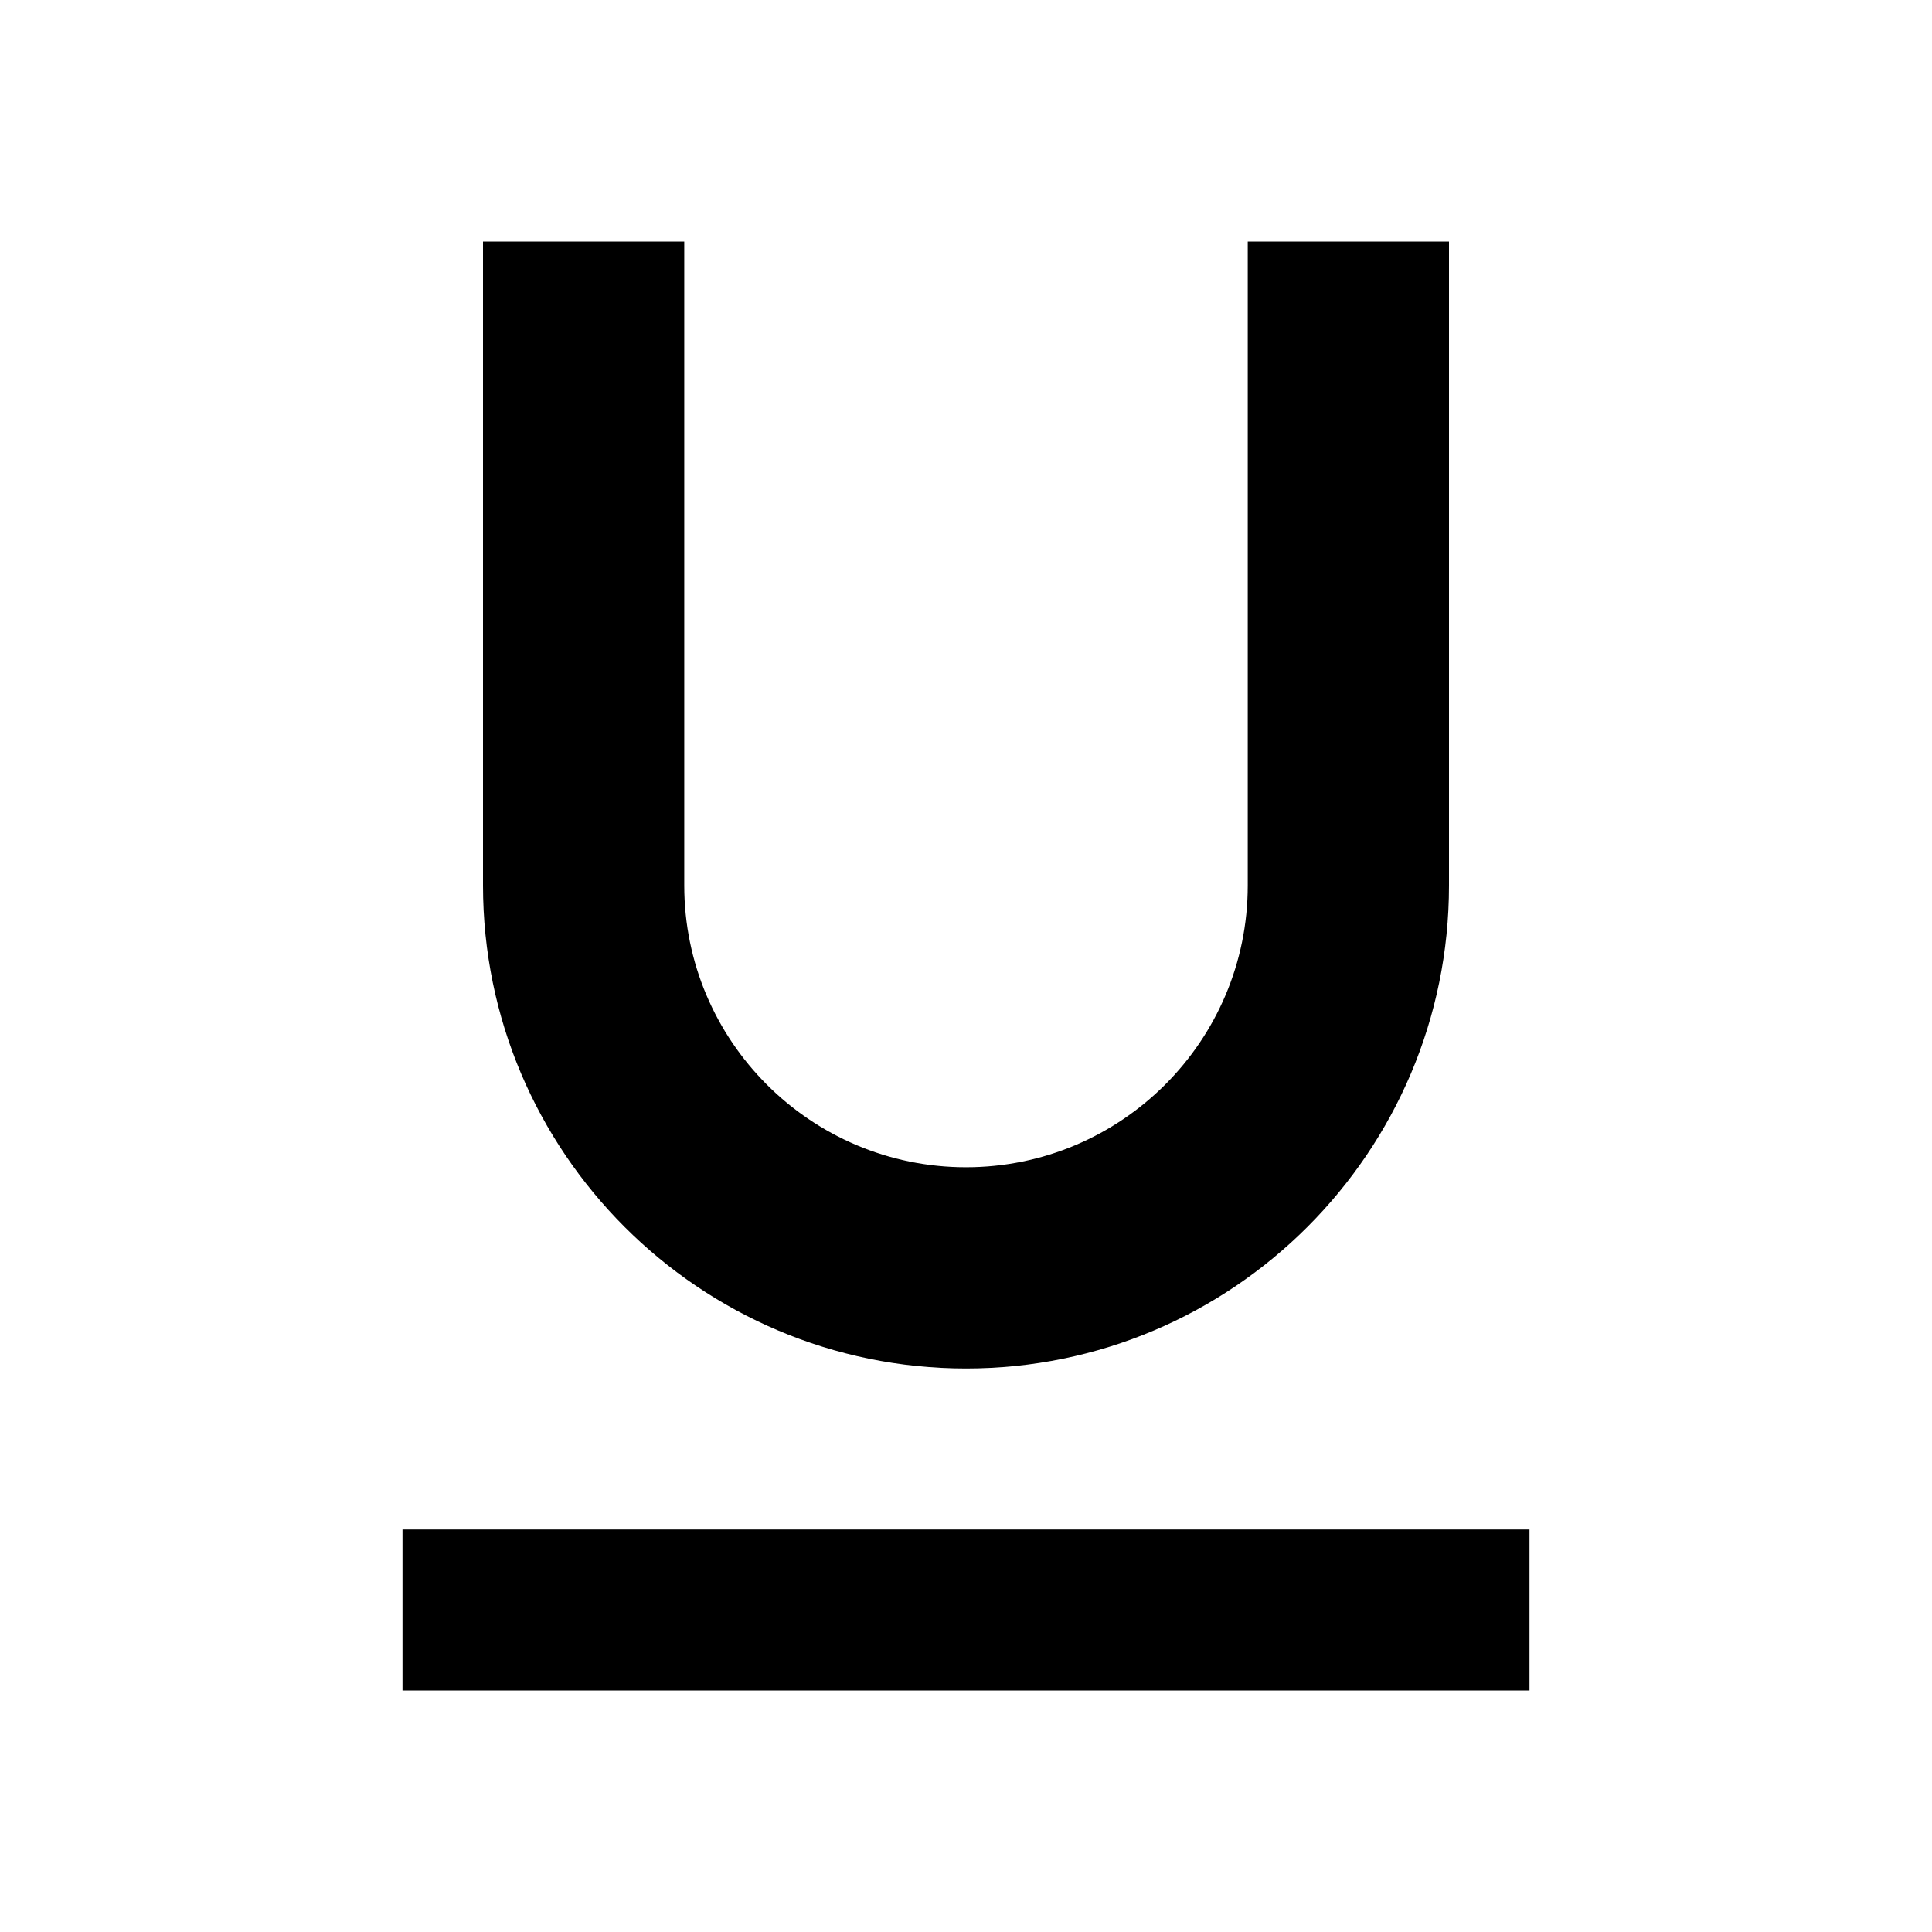
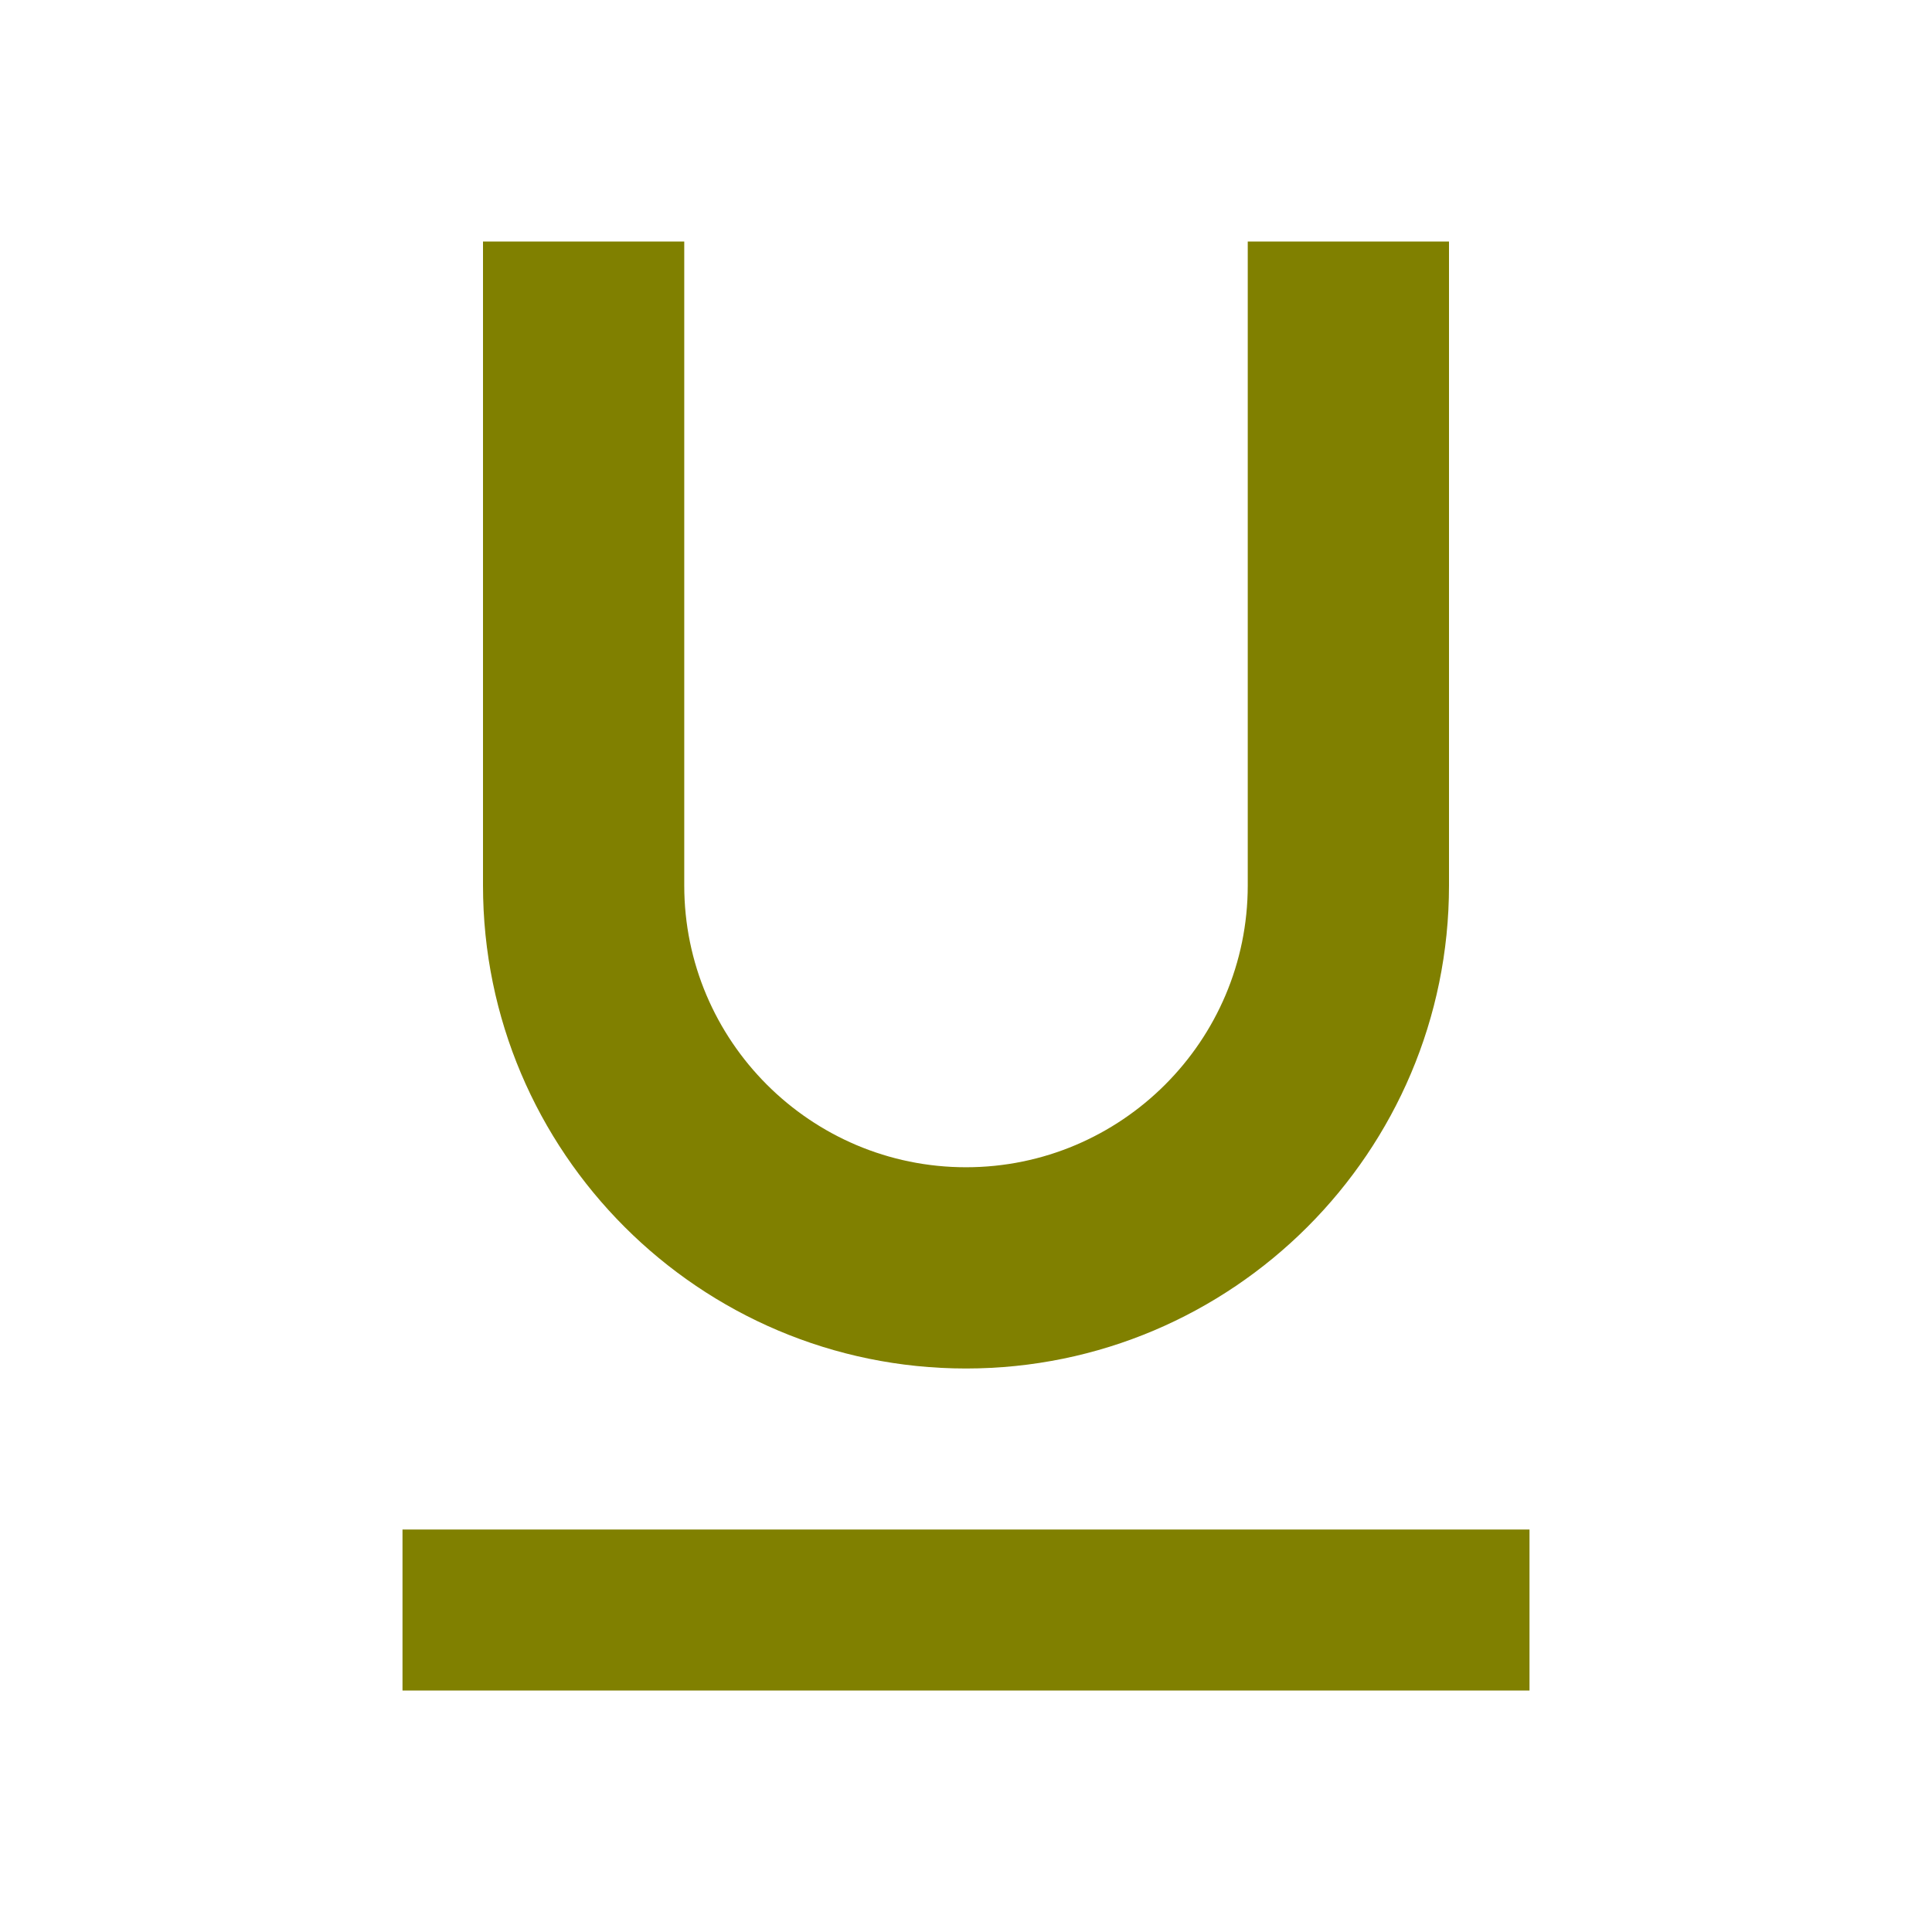
<svg xmlns="http://www.w3.org/2000/svg" height="24" viewBox="0 0 24 24" width="24">
  <path d="M0 0h24v24H0z" fill="none" />
-   <path d="M12 17c3.31 0 6-2.69 6-6V3h-2.5v8c0 1.93-1.57 3.5-3.5 3.5S8.5 12.93 8.5 11V3H6v8c0 3.31 2.69 6 6 6zm-7 2v2h14v-2H5z" />
+   <path d="M12 17c3.31 0 6-2.69 6-6V3h-2.5v8c0 1.93-1.57 3.5-3.5 3.5S8.5 12.93 8.5 11V3H6v8c0 3.31 2.69 6 6 6zm-7 2v2h14v-2H5z" style="fill:#808000" />
</svg>
